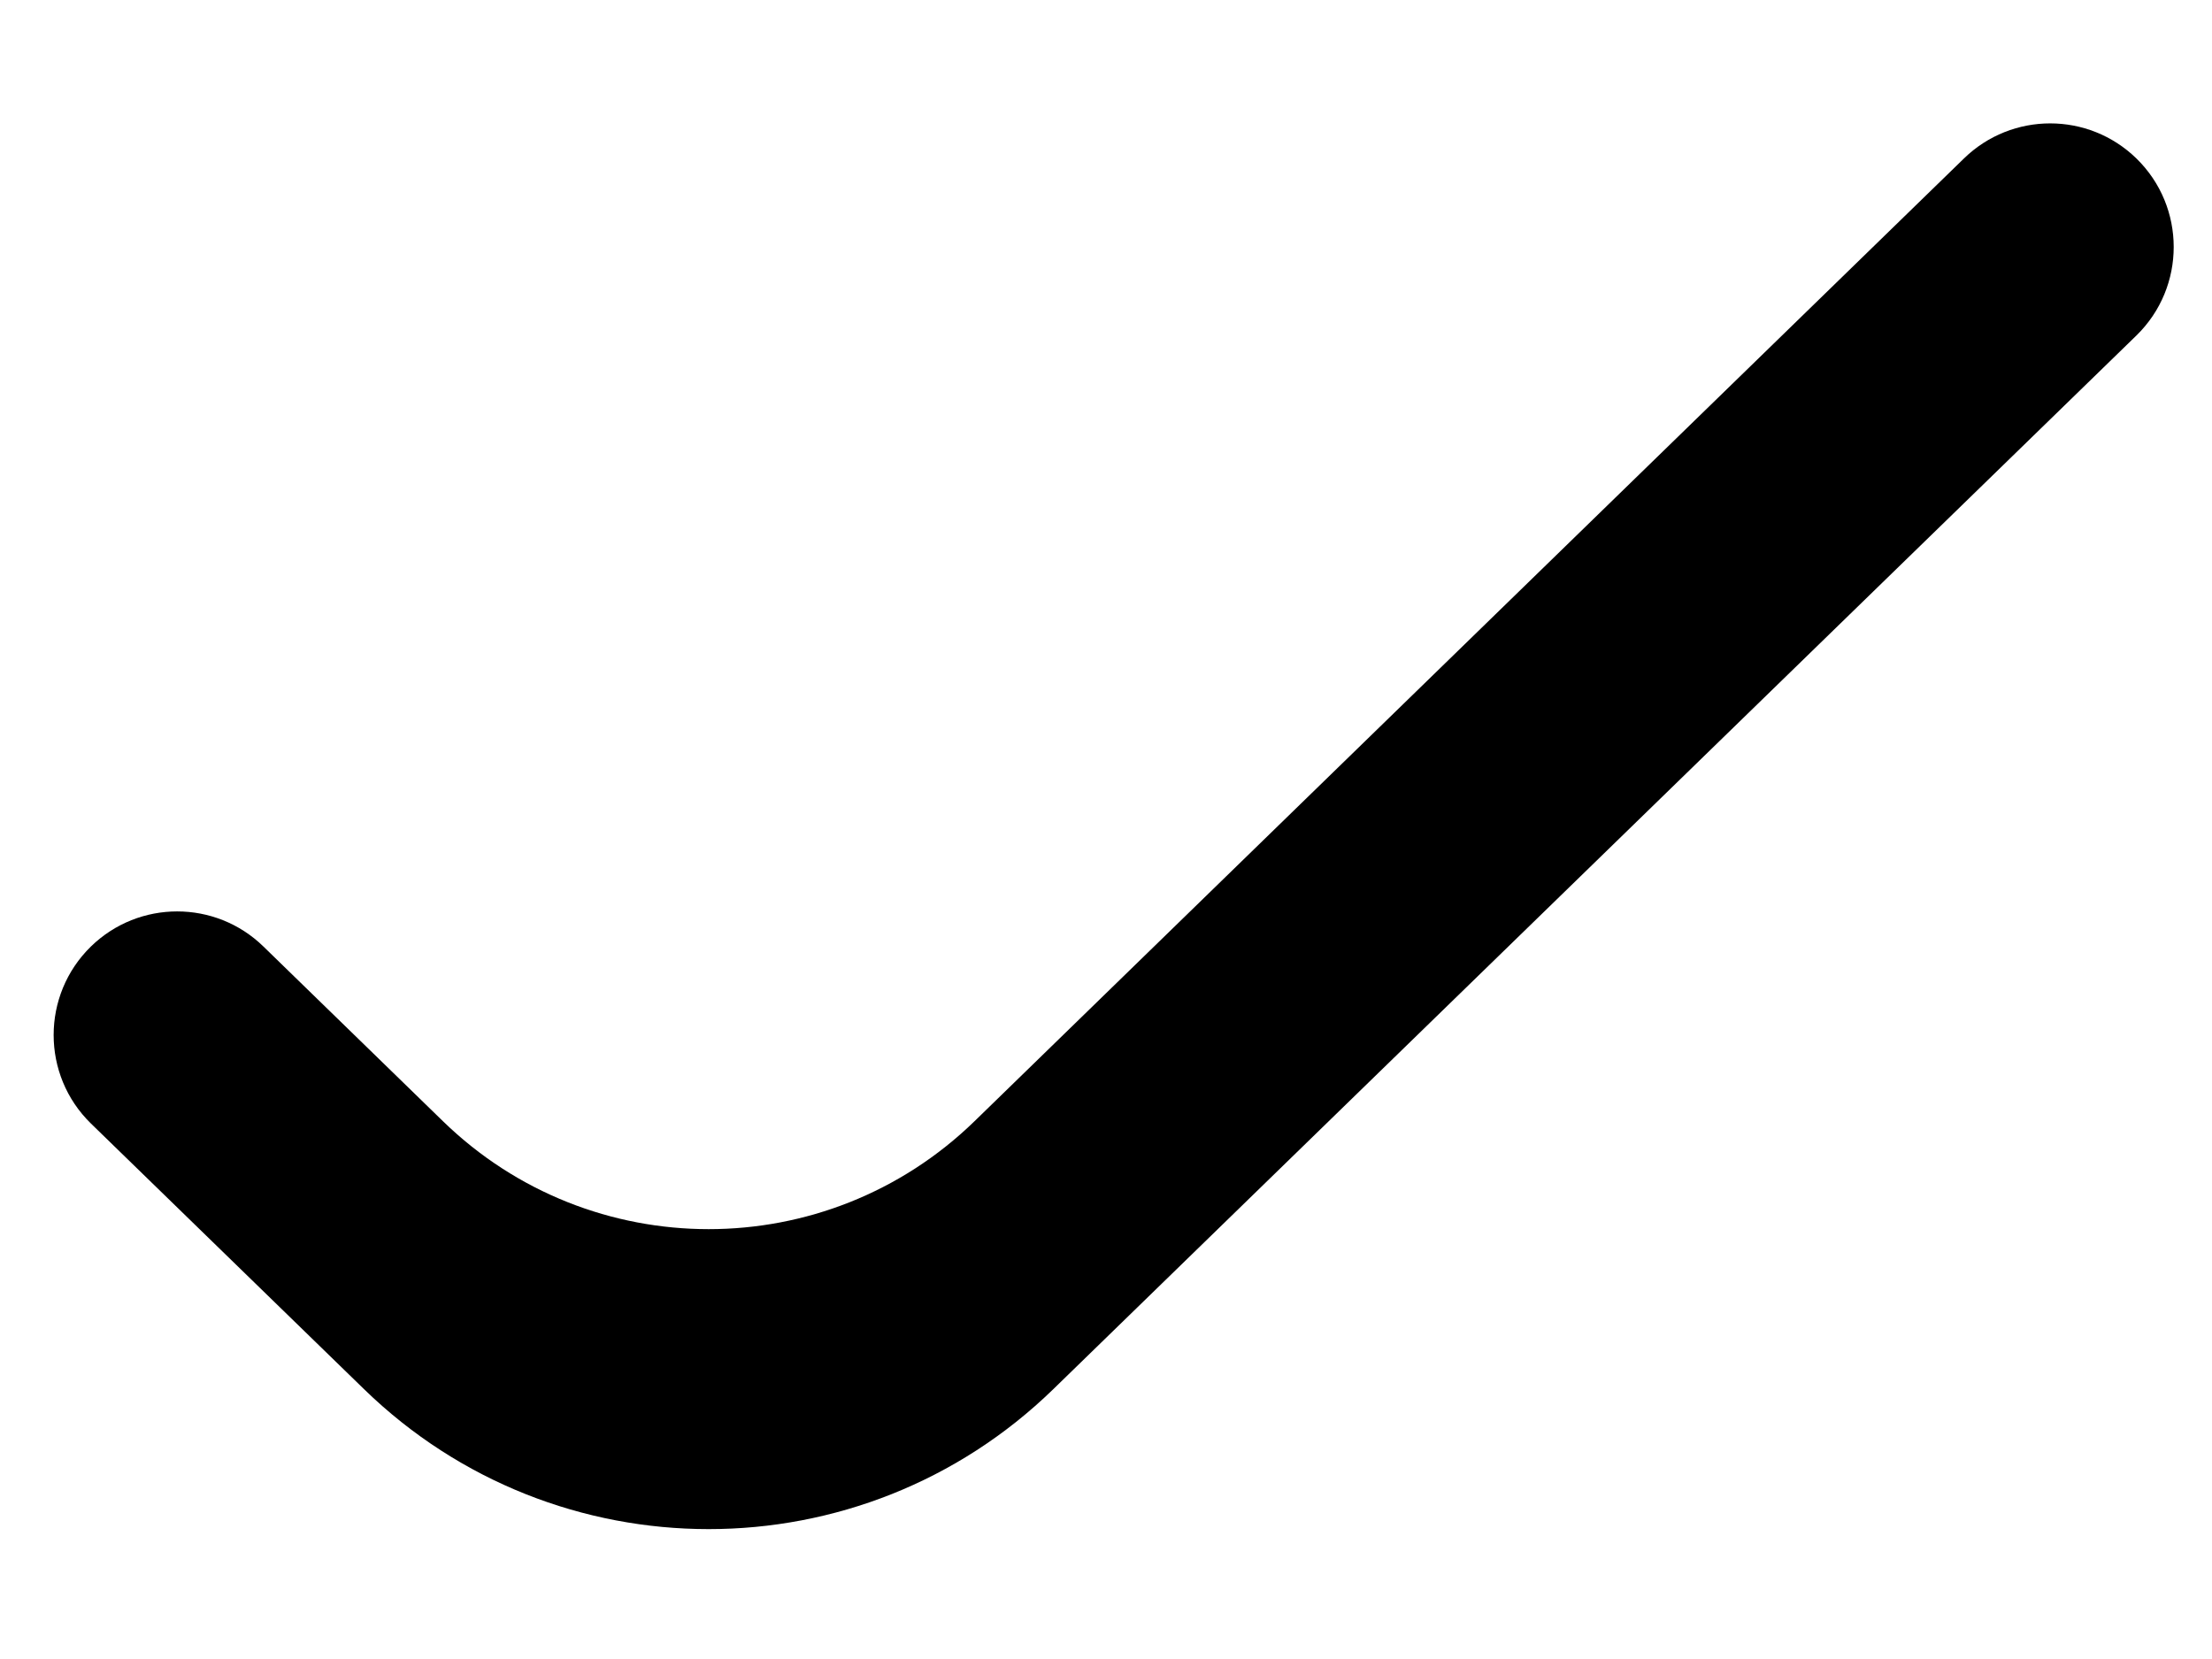
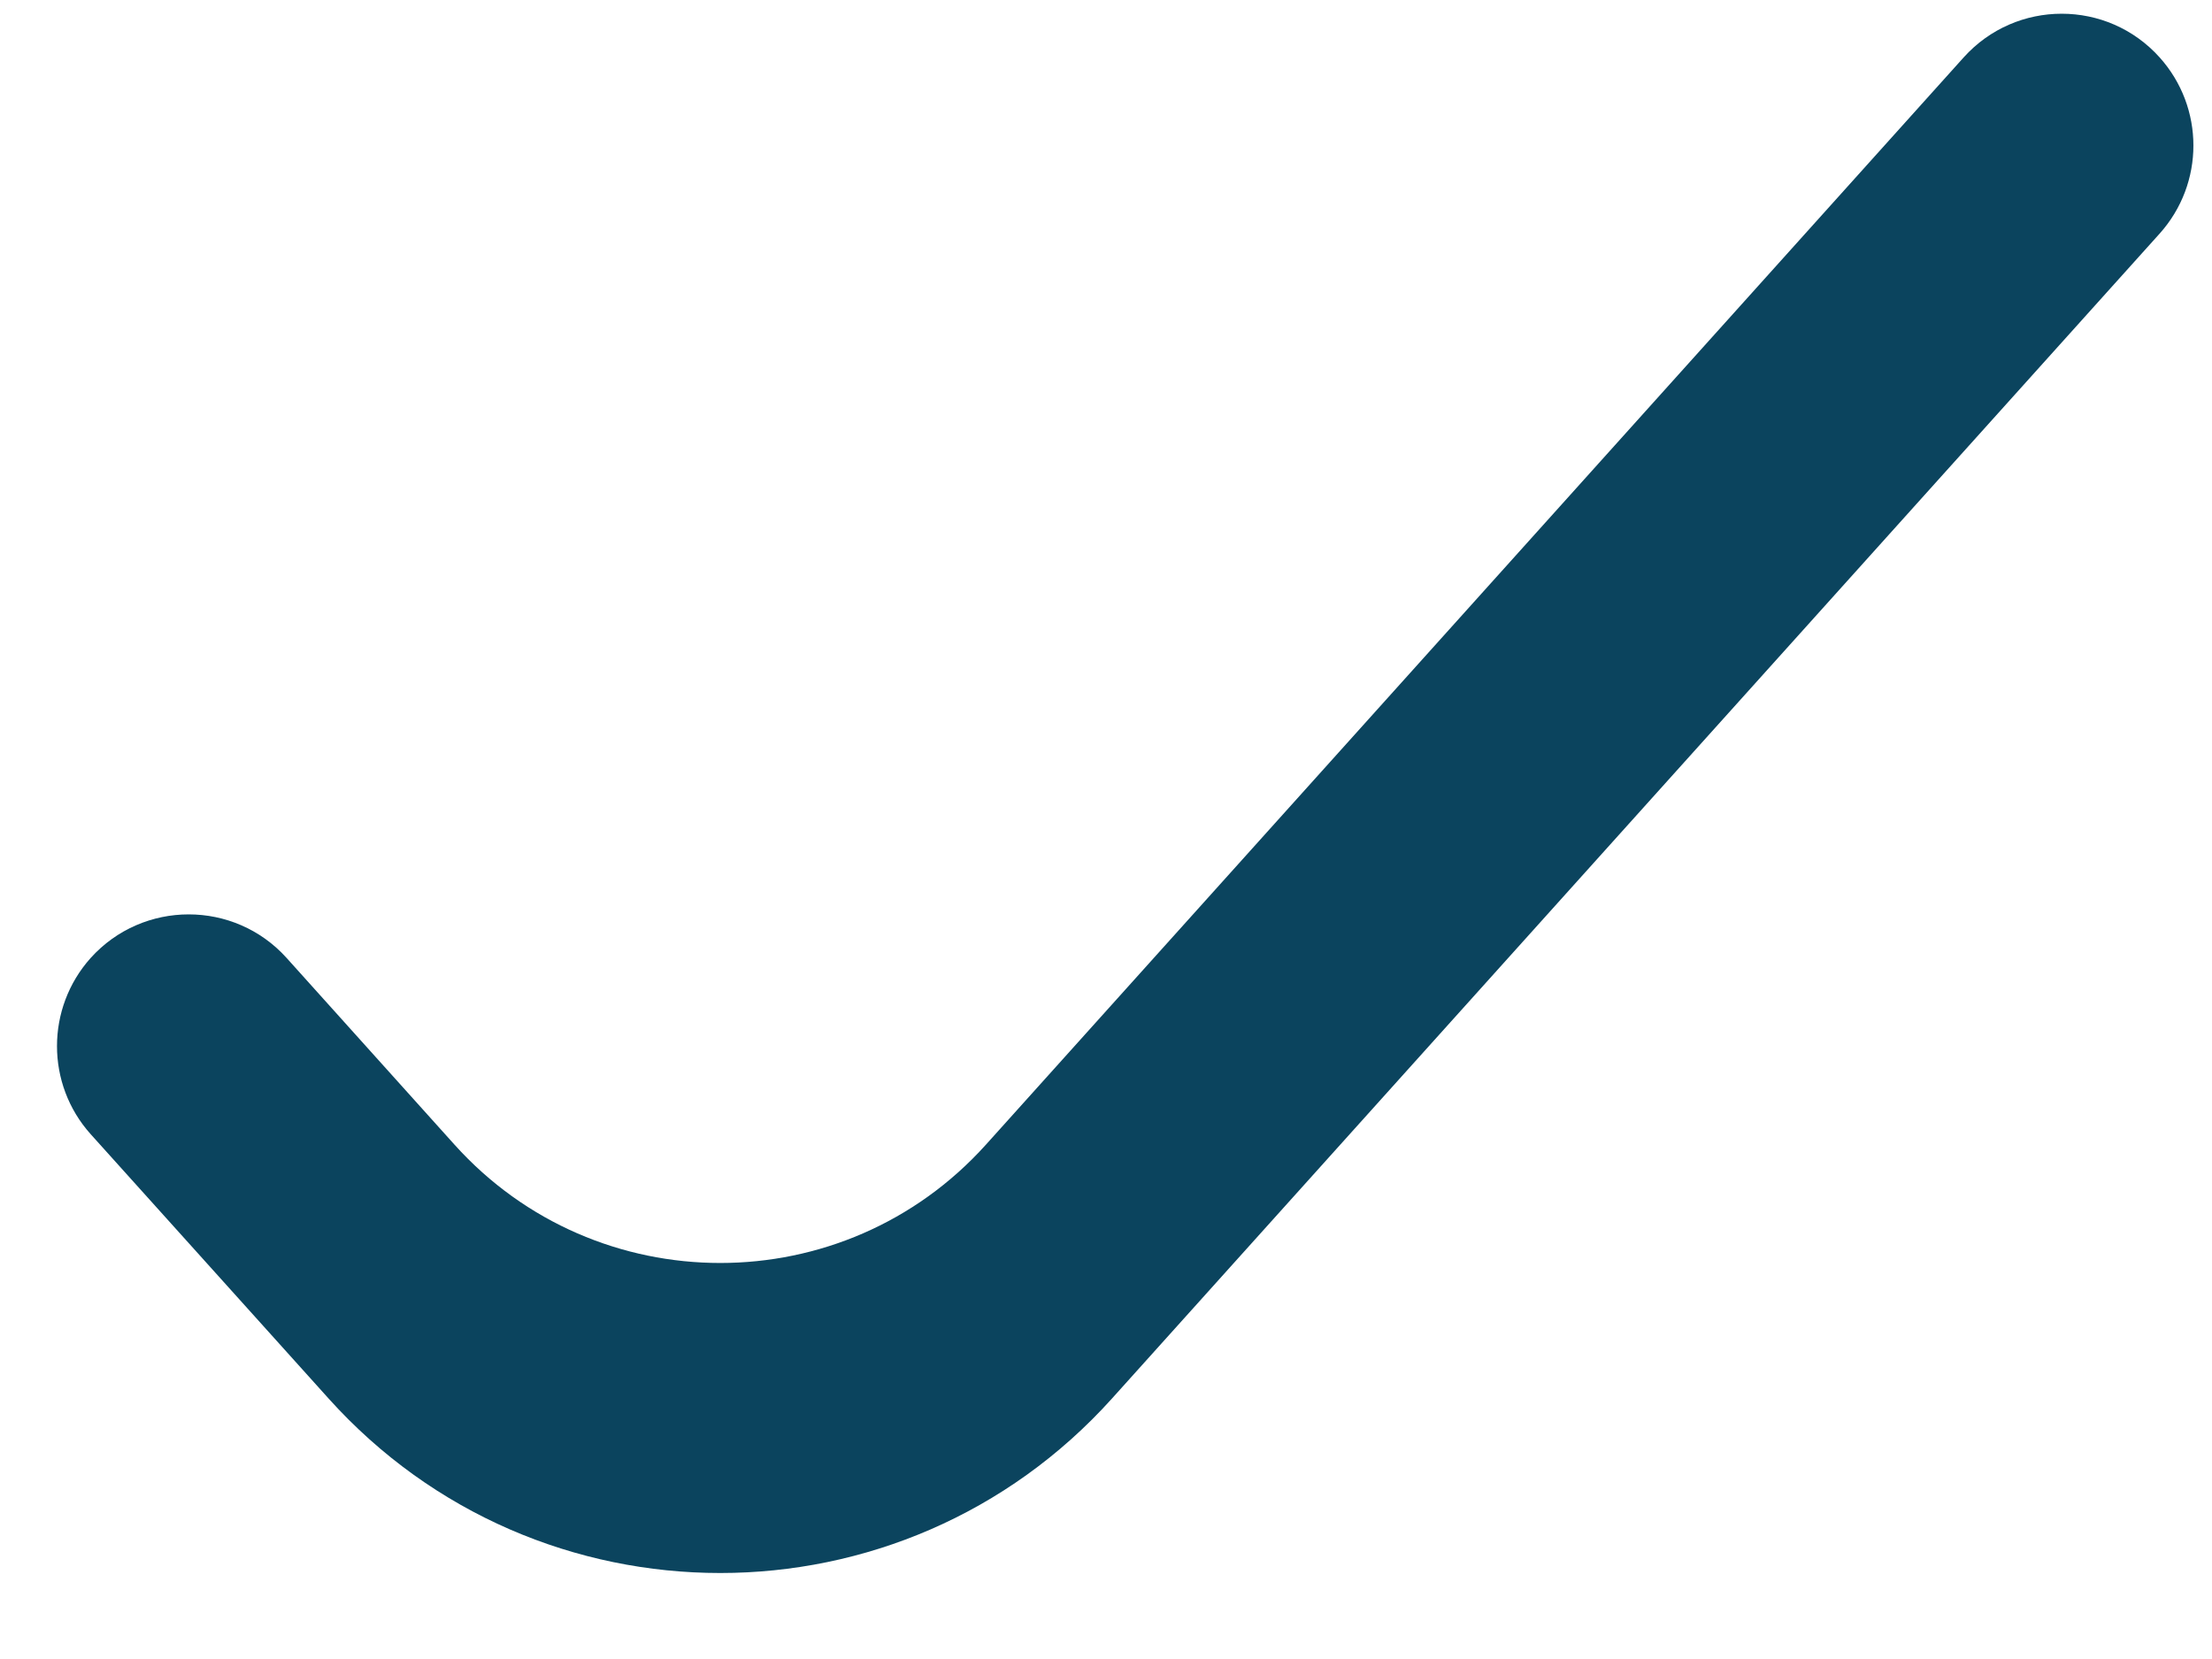
<svg xmlns="http://www.w3.org/2000/svg" width="16" height="12" viewBox="0 0 16 12" fill="none">
-   <path d="M7.049 8.11C5.978 9.151 4.274 9.151 3.204 8.11L1.905 6.846C1.558 6.508 1.005 6.508 0.658 6.846V6.846C0.298 7.197 0.298 7.776 0.658 8.127L2.633 10.048C4.021 11.398 6.231 11.398 7.619 10.048L15.453 2.427C15.813 2.076 15.813 1.497 15.453 1.146V1.146C15.106 0.808 14.553 0.808 14.206 1.146L7.049 8.11Z" fill="black" />
+   <path d="M7.132 8.279C6.105 9.421 4.314 9.421 3.287 8.279L2.073 6.929C1.695 6.509 1.035 6.509 0.656 6.929C0.331 7.292 0.331 7.842 0.656 8.204L2.376 10.115C3.89 11.799 6.529 11.799 8.044 10.115L15.621 1.69C15.947 1.327 15.947 0.778 15.621 0.415C15.243 -0.006 14.583 -0.006 14.204 0.415L7.132 8.279Z" fill="#0B445E" />
</svg>
